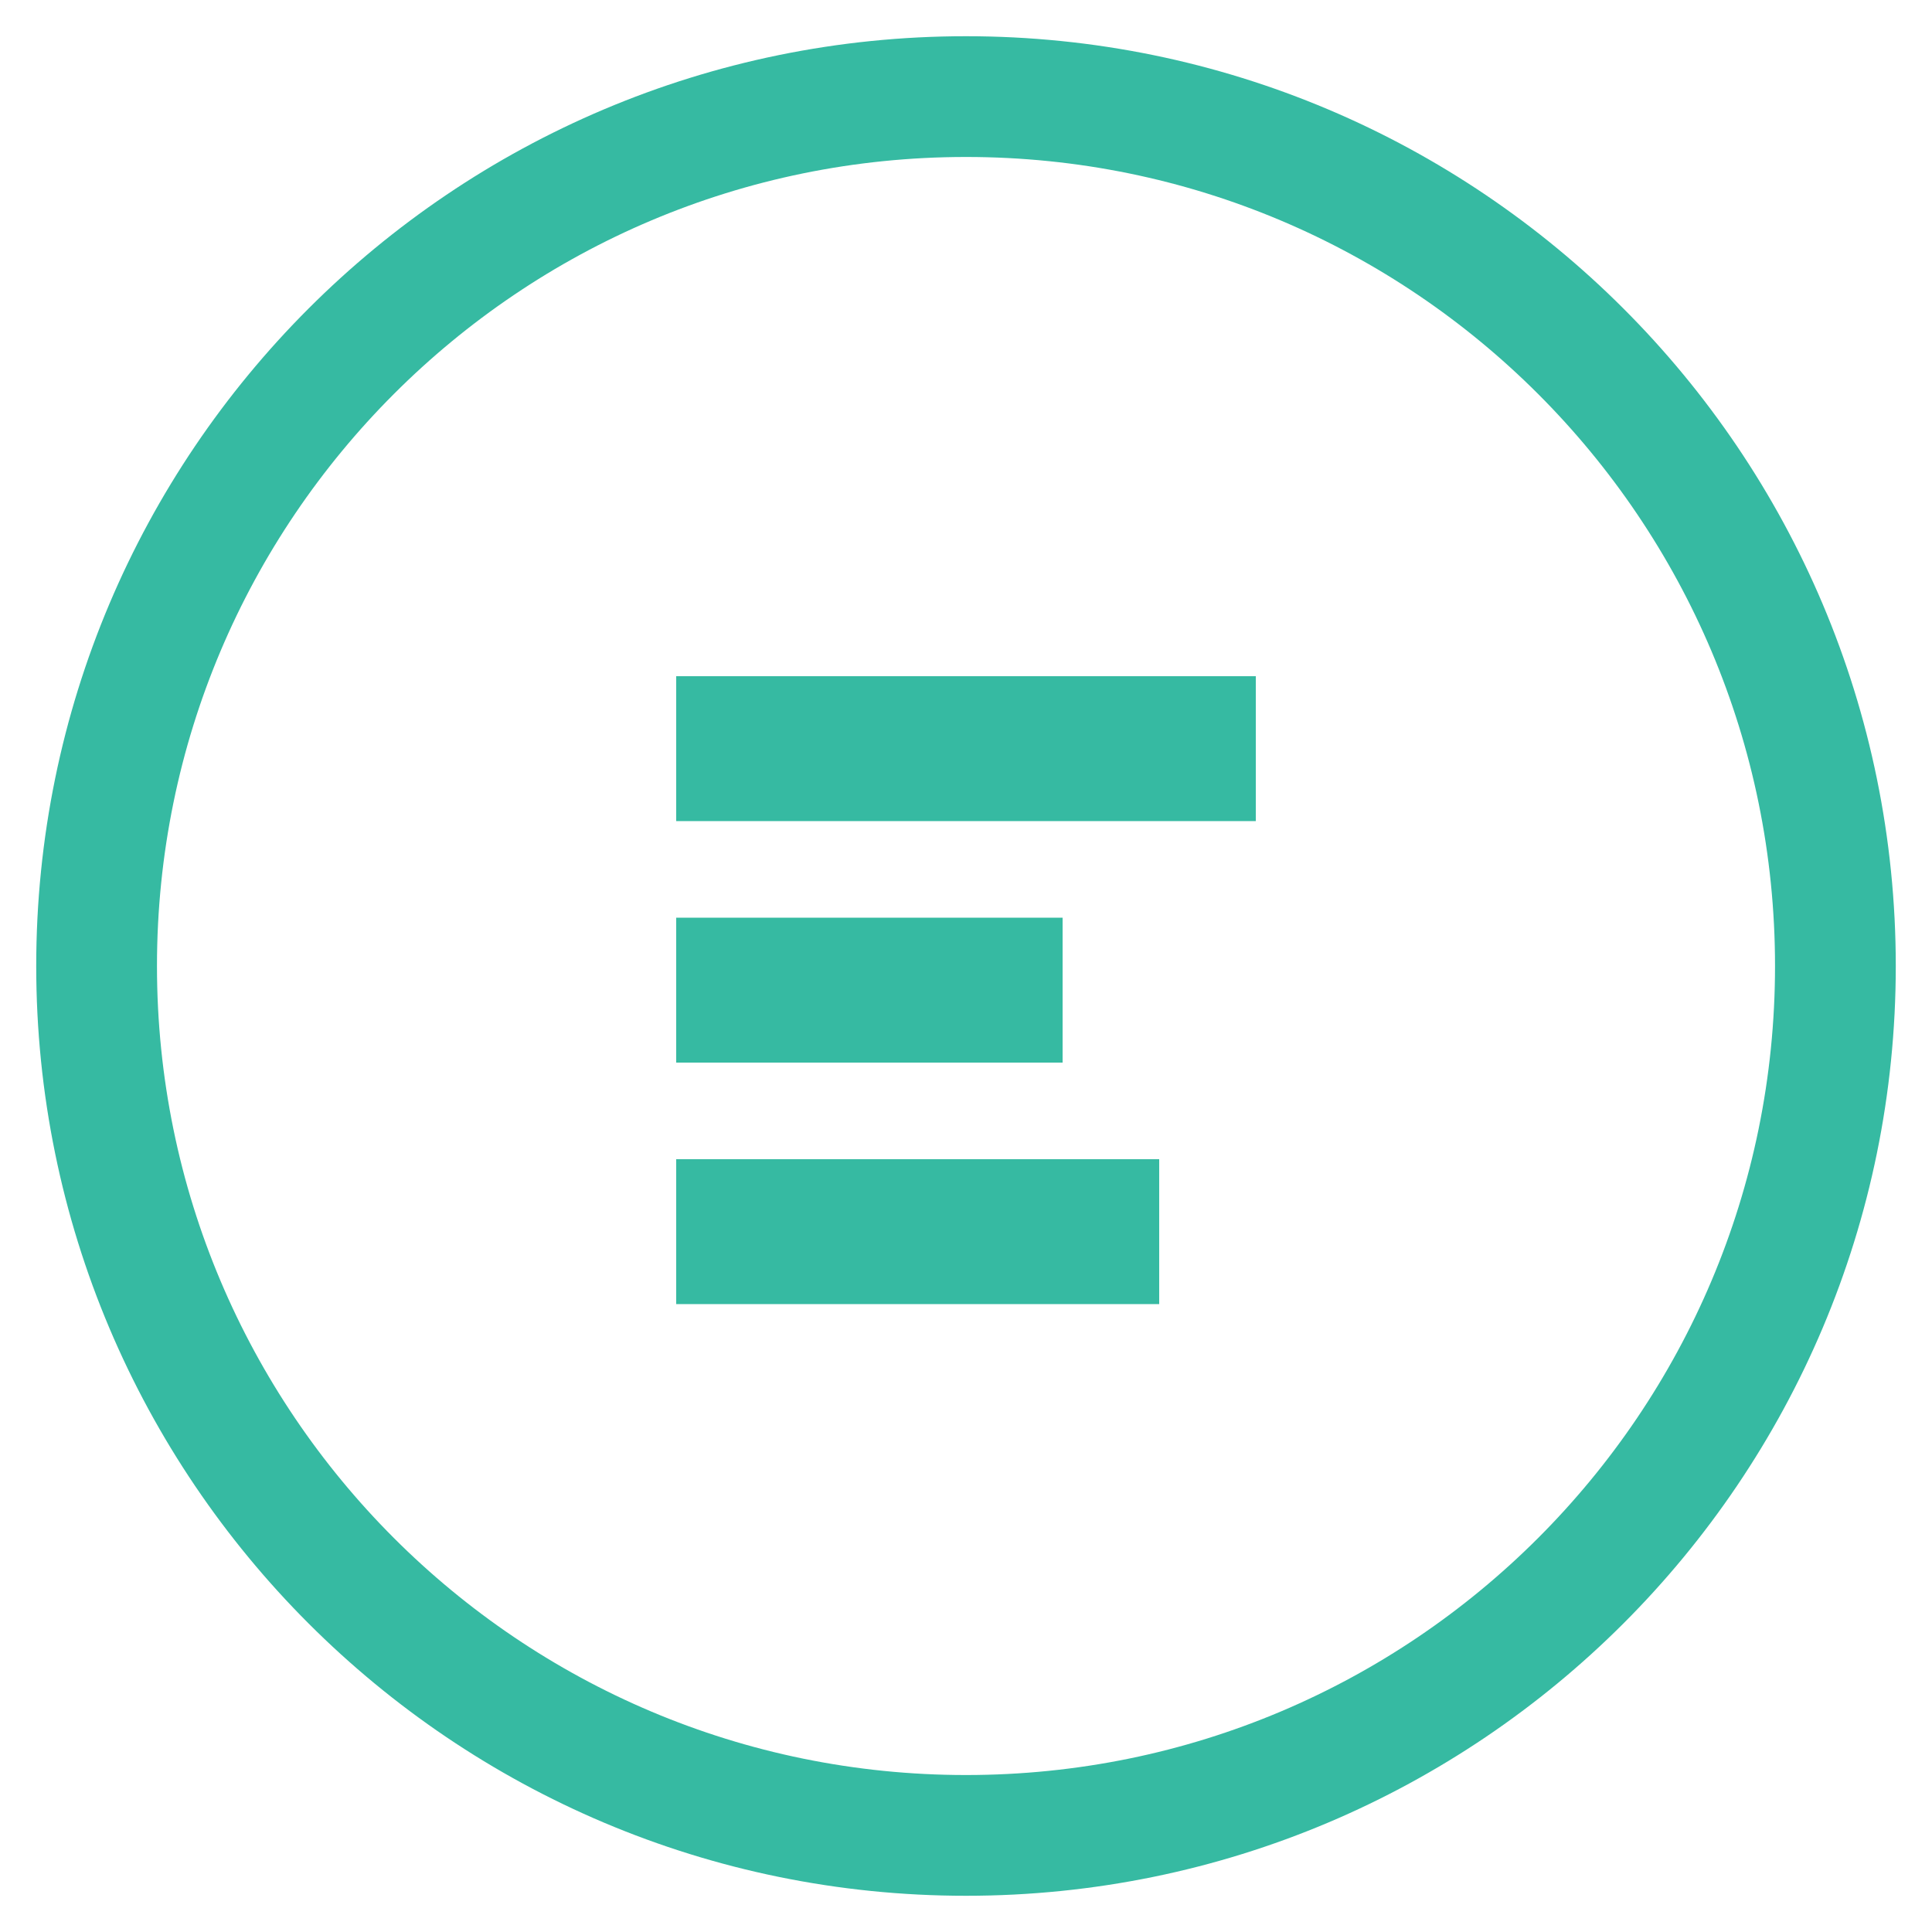
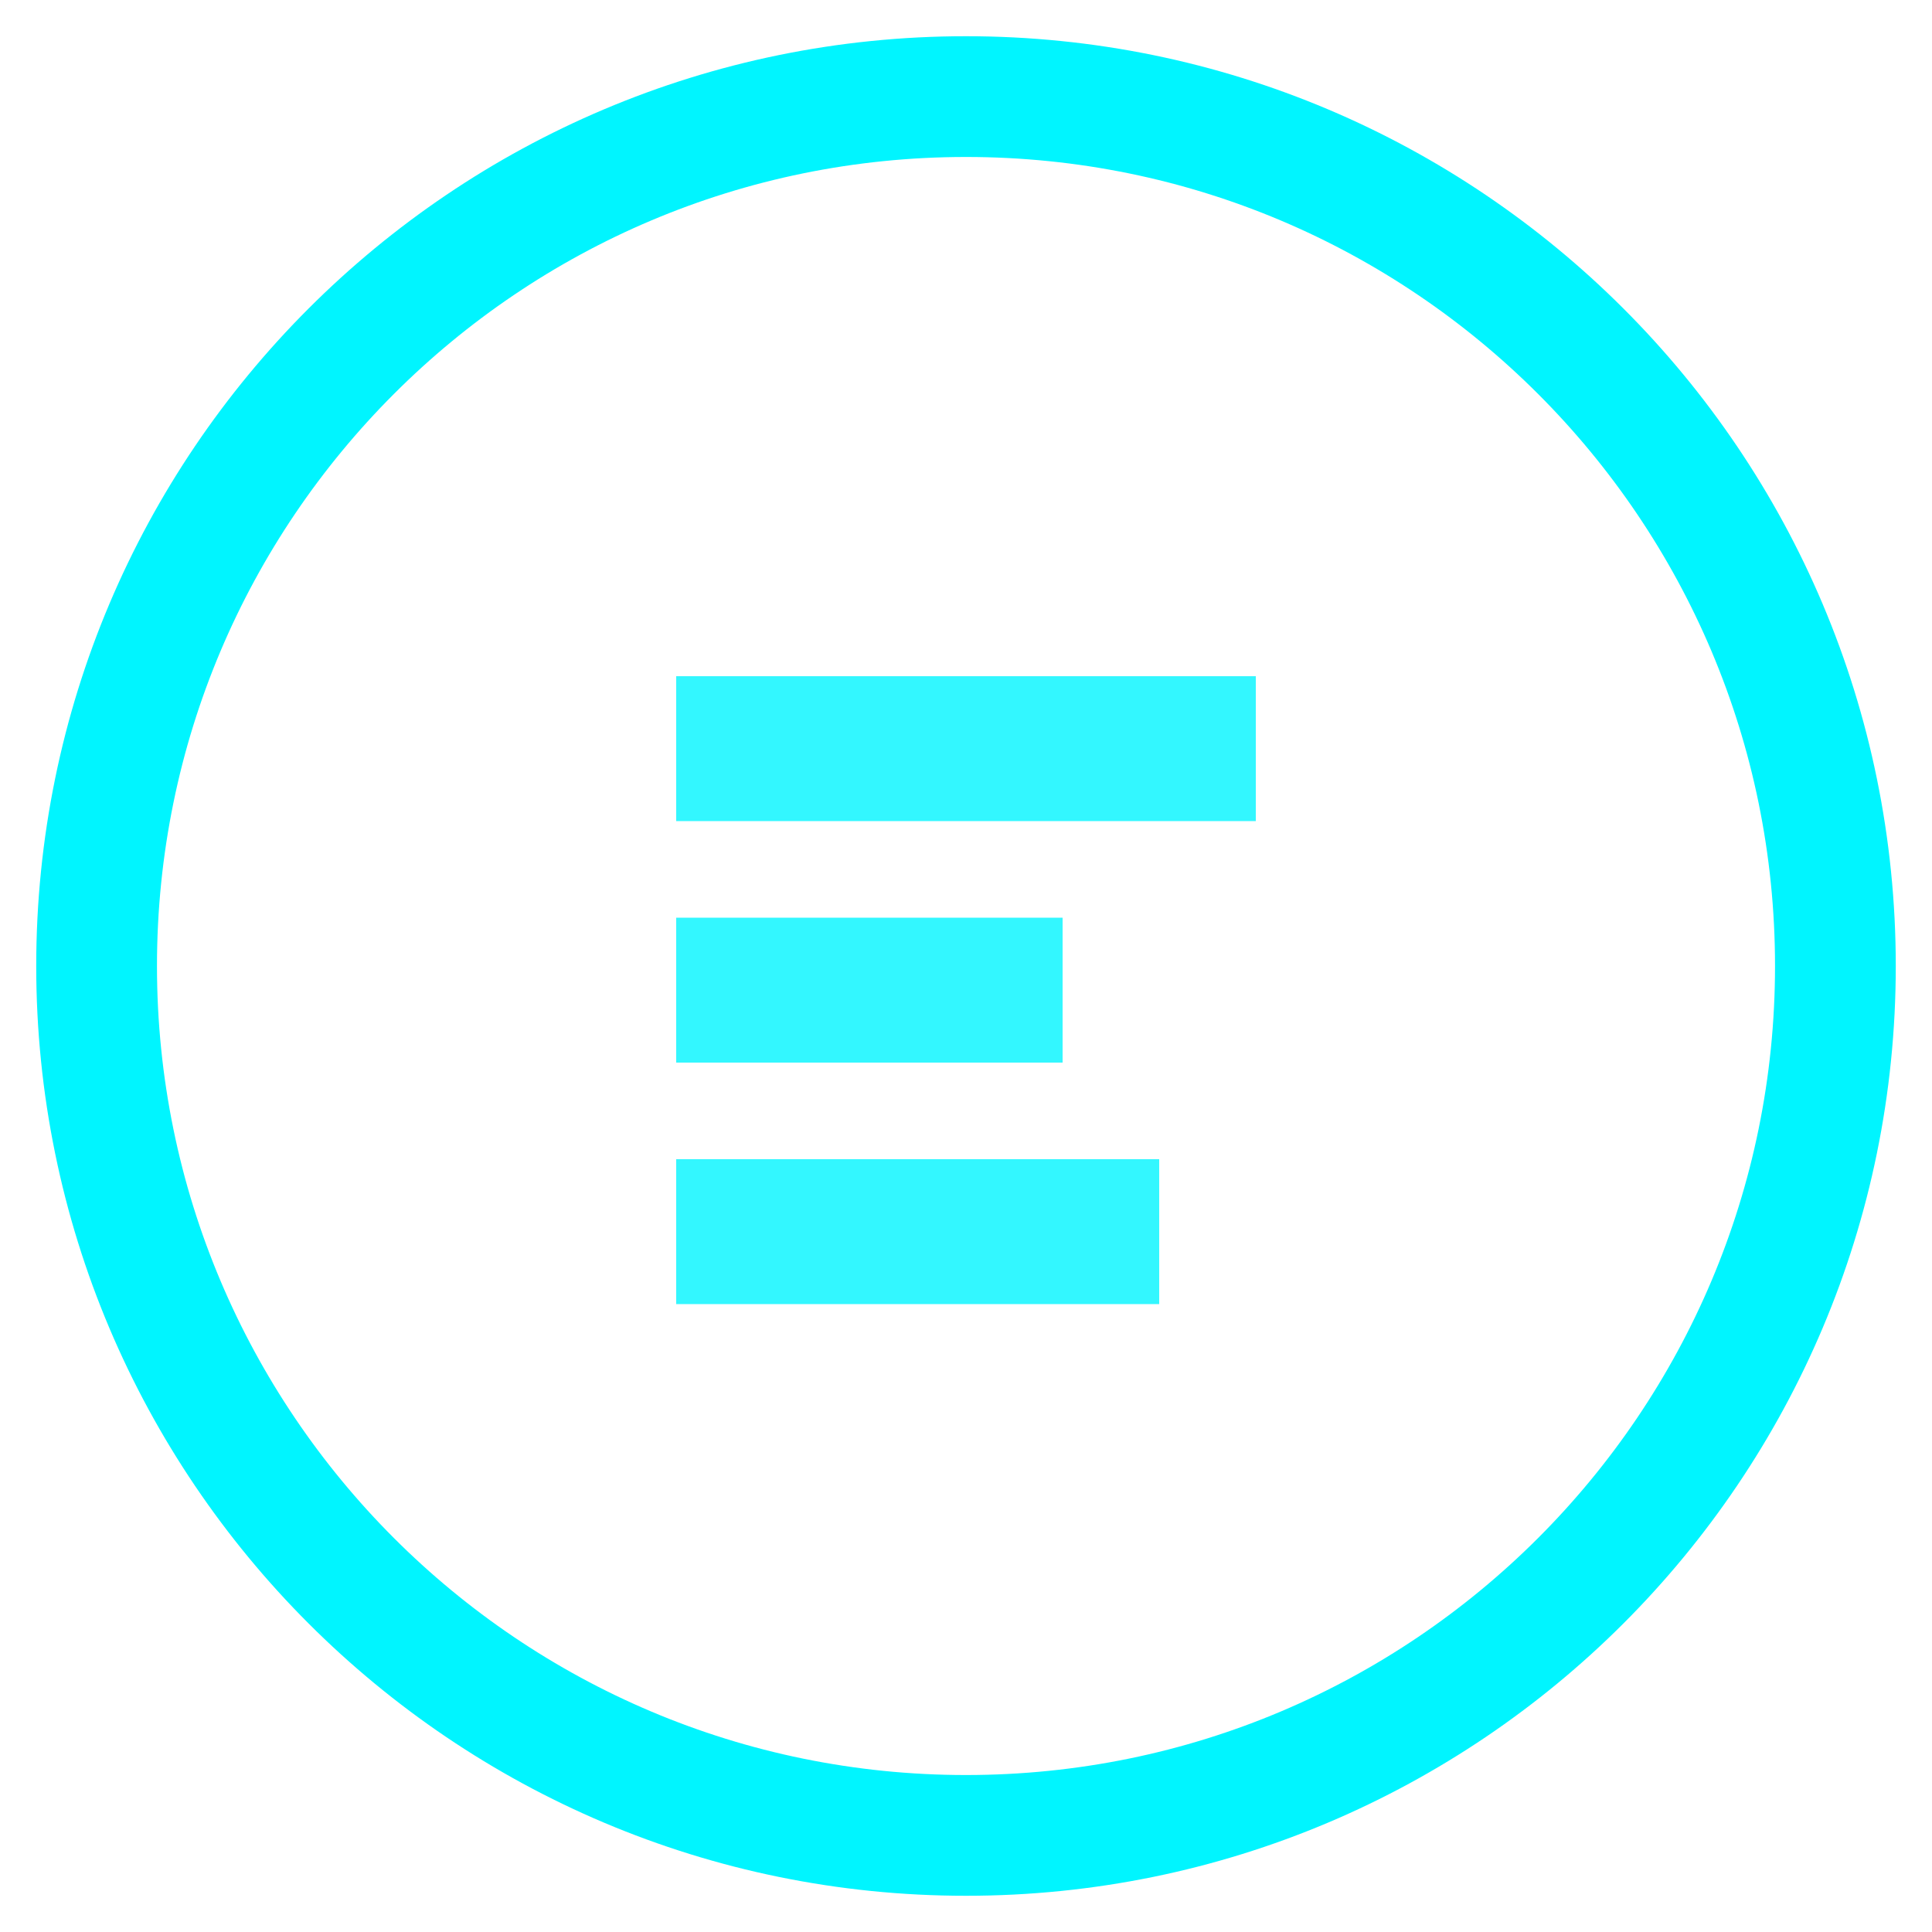
<svg xmlns="http://www.w3.org/2000/svg" viewBox="0 0 40 40" fill="none">
-   <circle cx="20" cy="20" r="18" stroke="#36BAA2" stroke-width="2.5" />
-   <path d="M14 14h12v3H14zm0 5h8v3h-8zm0 5h10v3H14z" fill="#36BAA2" />
+   <circle cx="20" cy="20" r="18" stroke="#00f5ff" stroke-width="2.5" />
+   <path d="M14 14h12v3H14zm0 5h8v3h-8zm0 5h10v3H14z" fill="#00f5ff" opacity="0.8" />
</svg>
